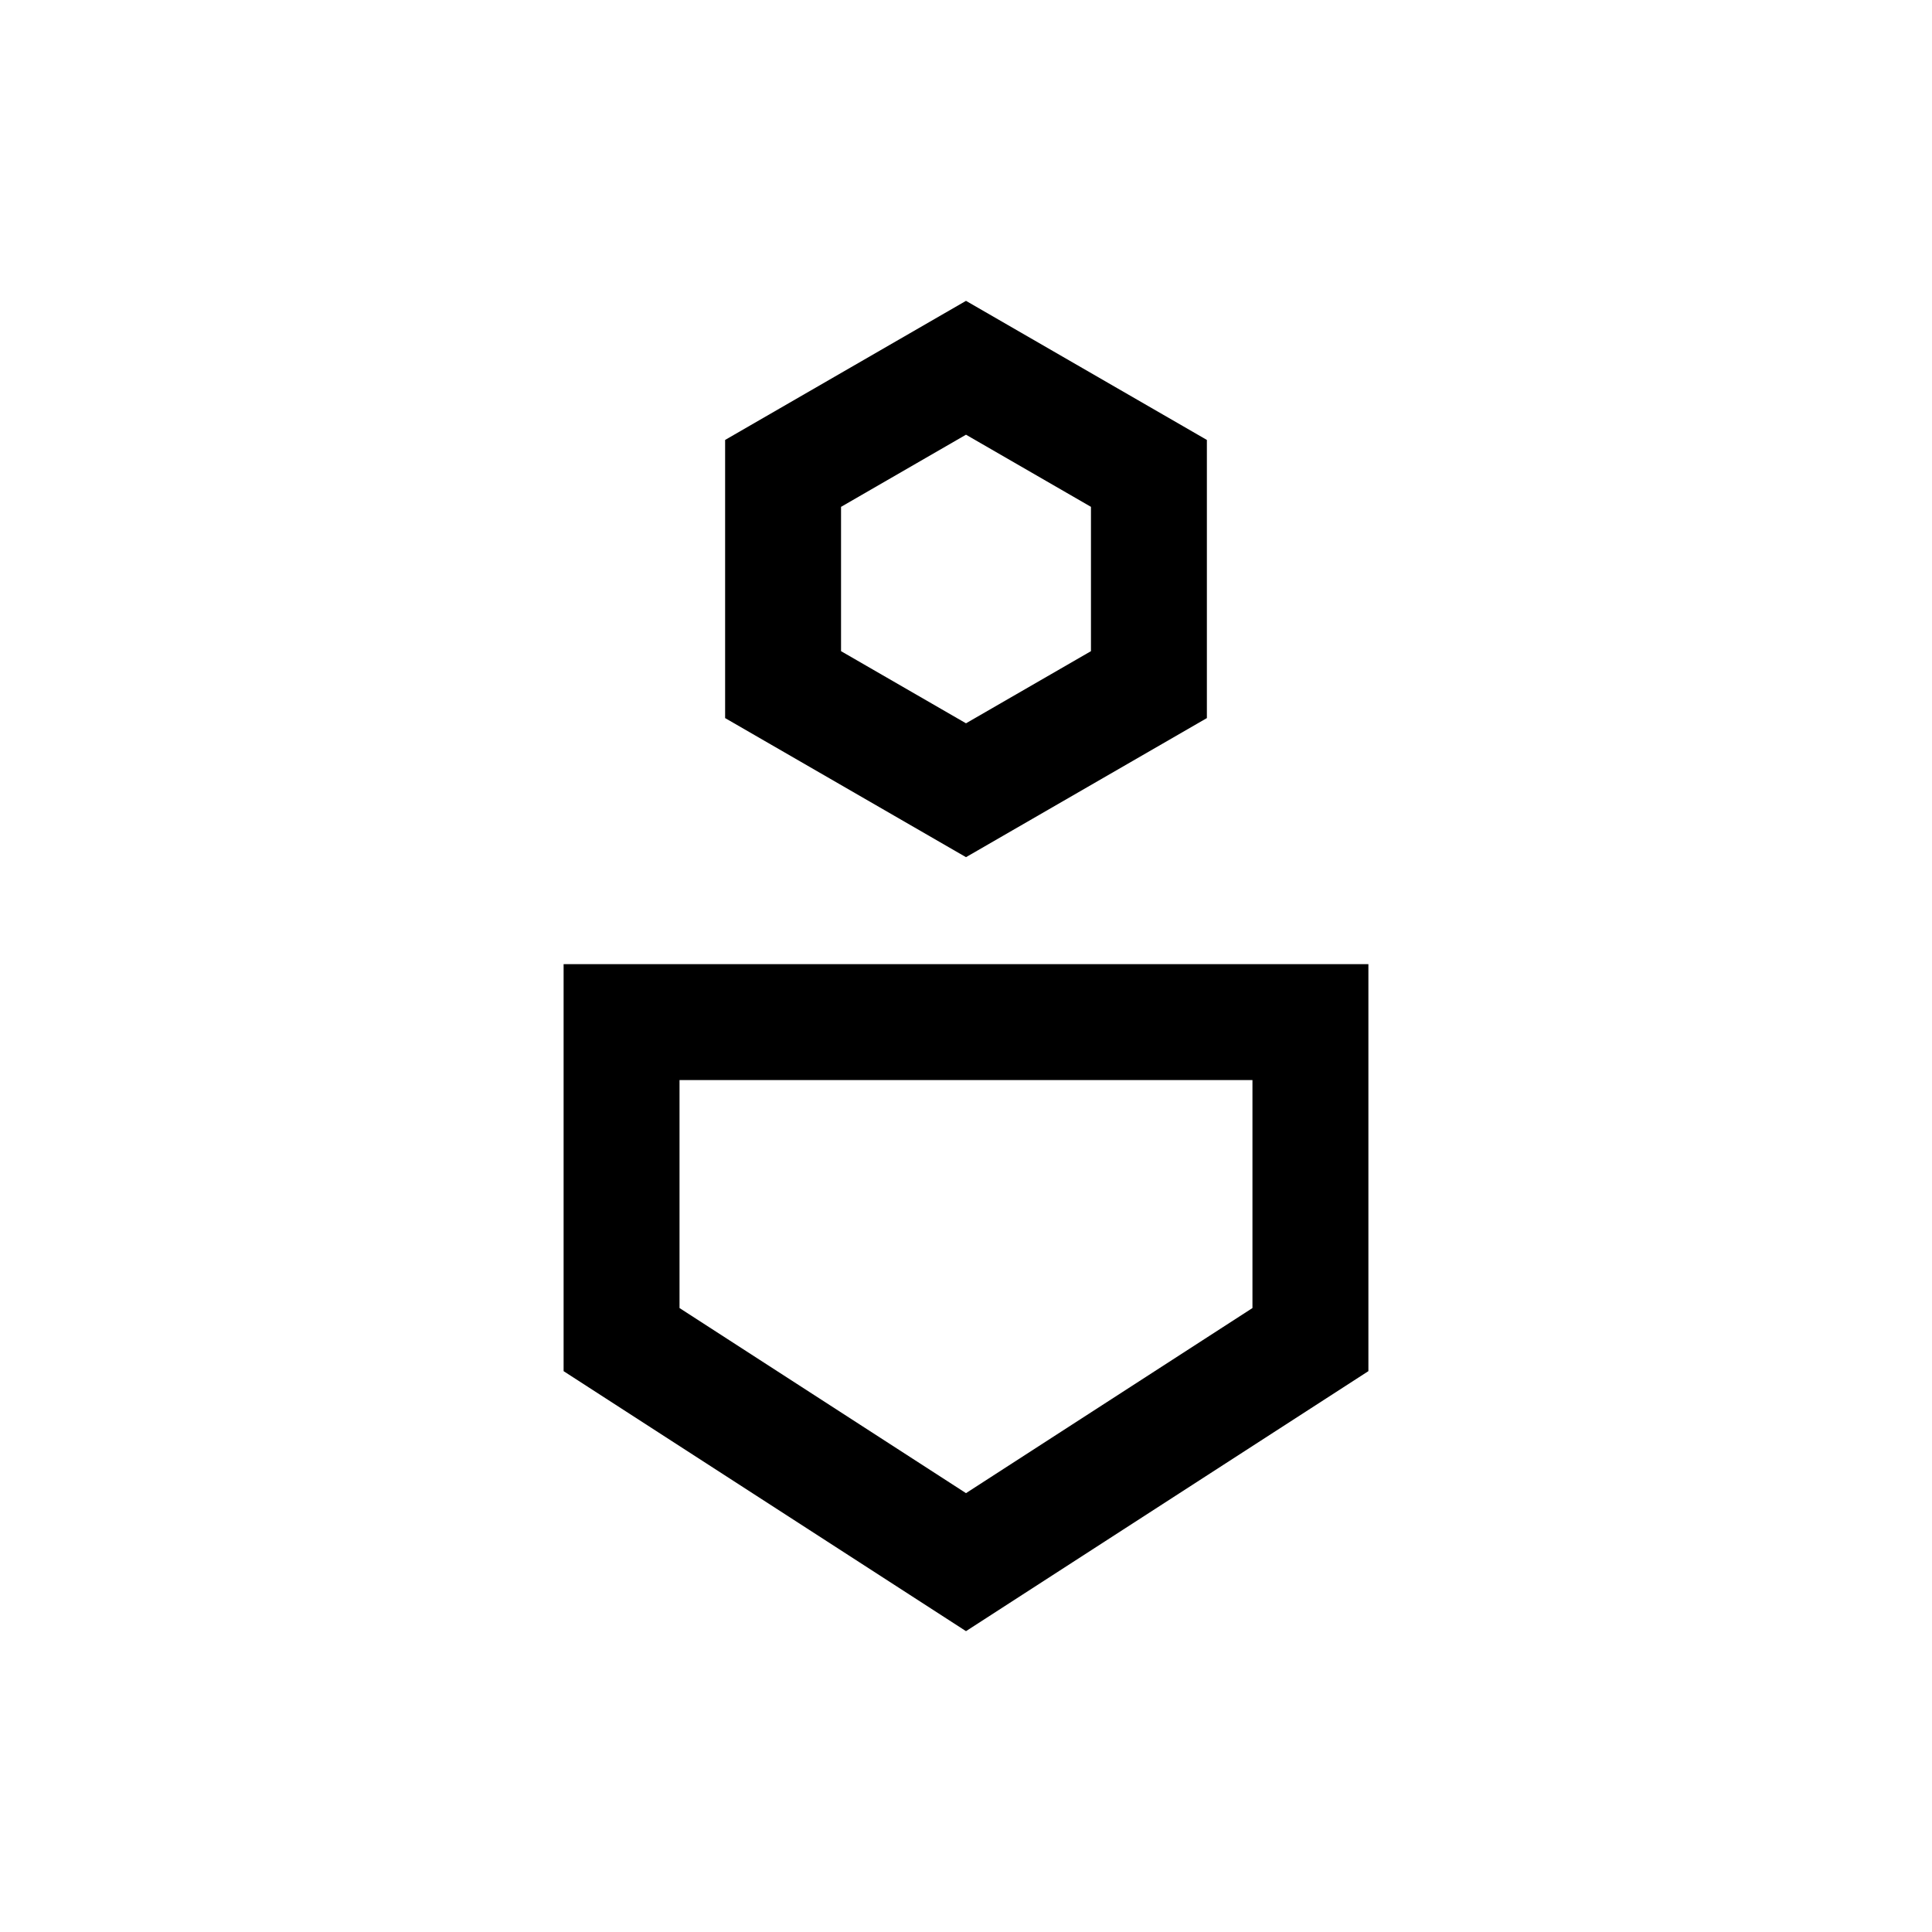
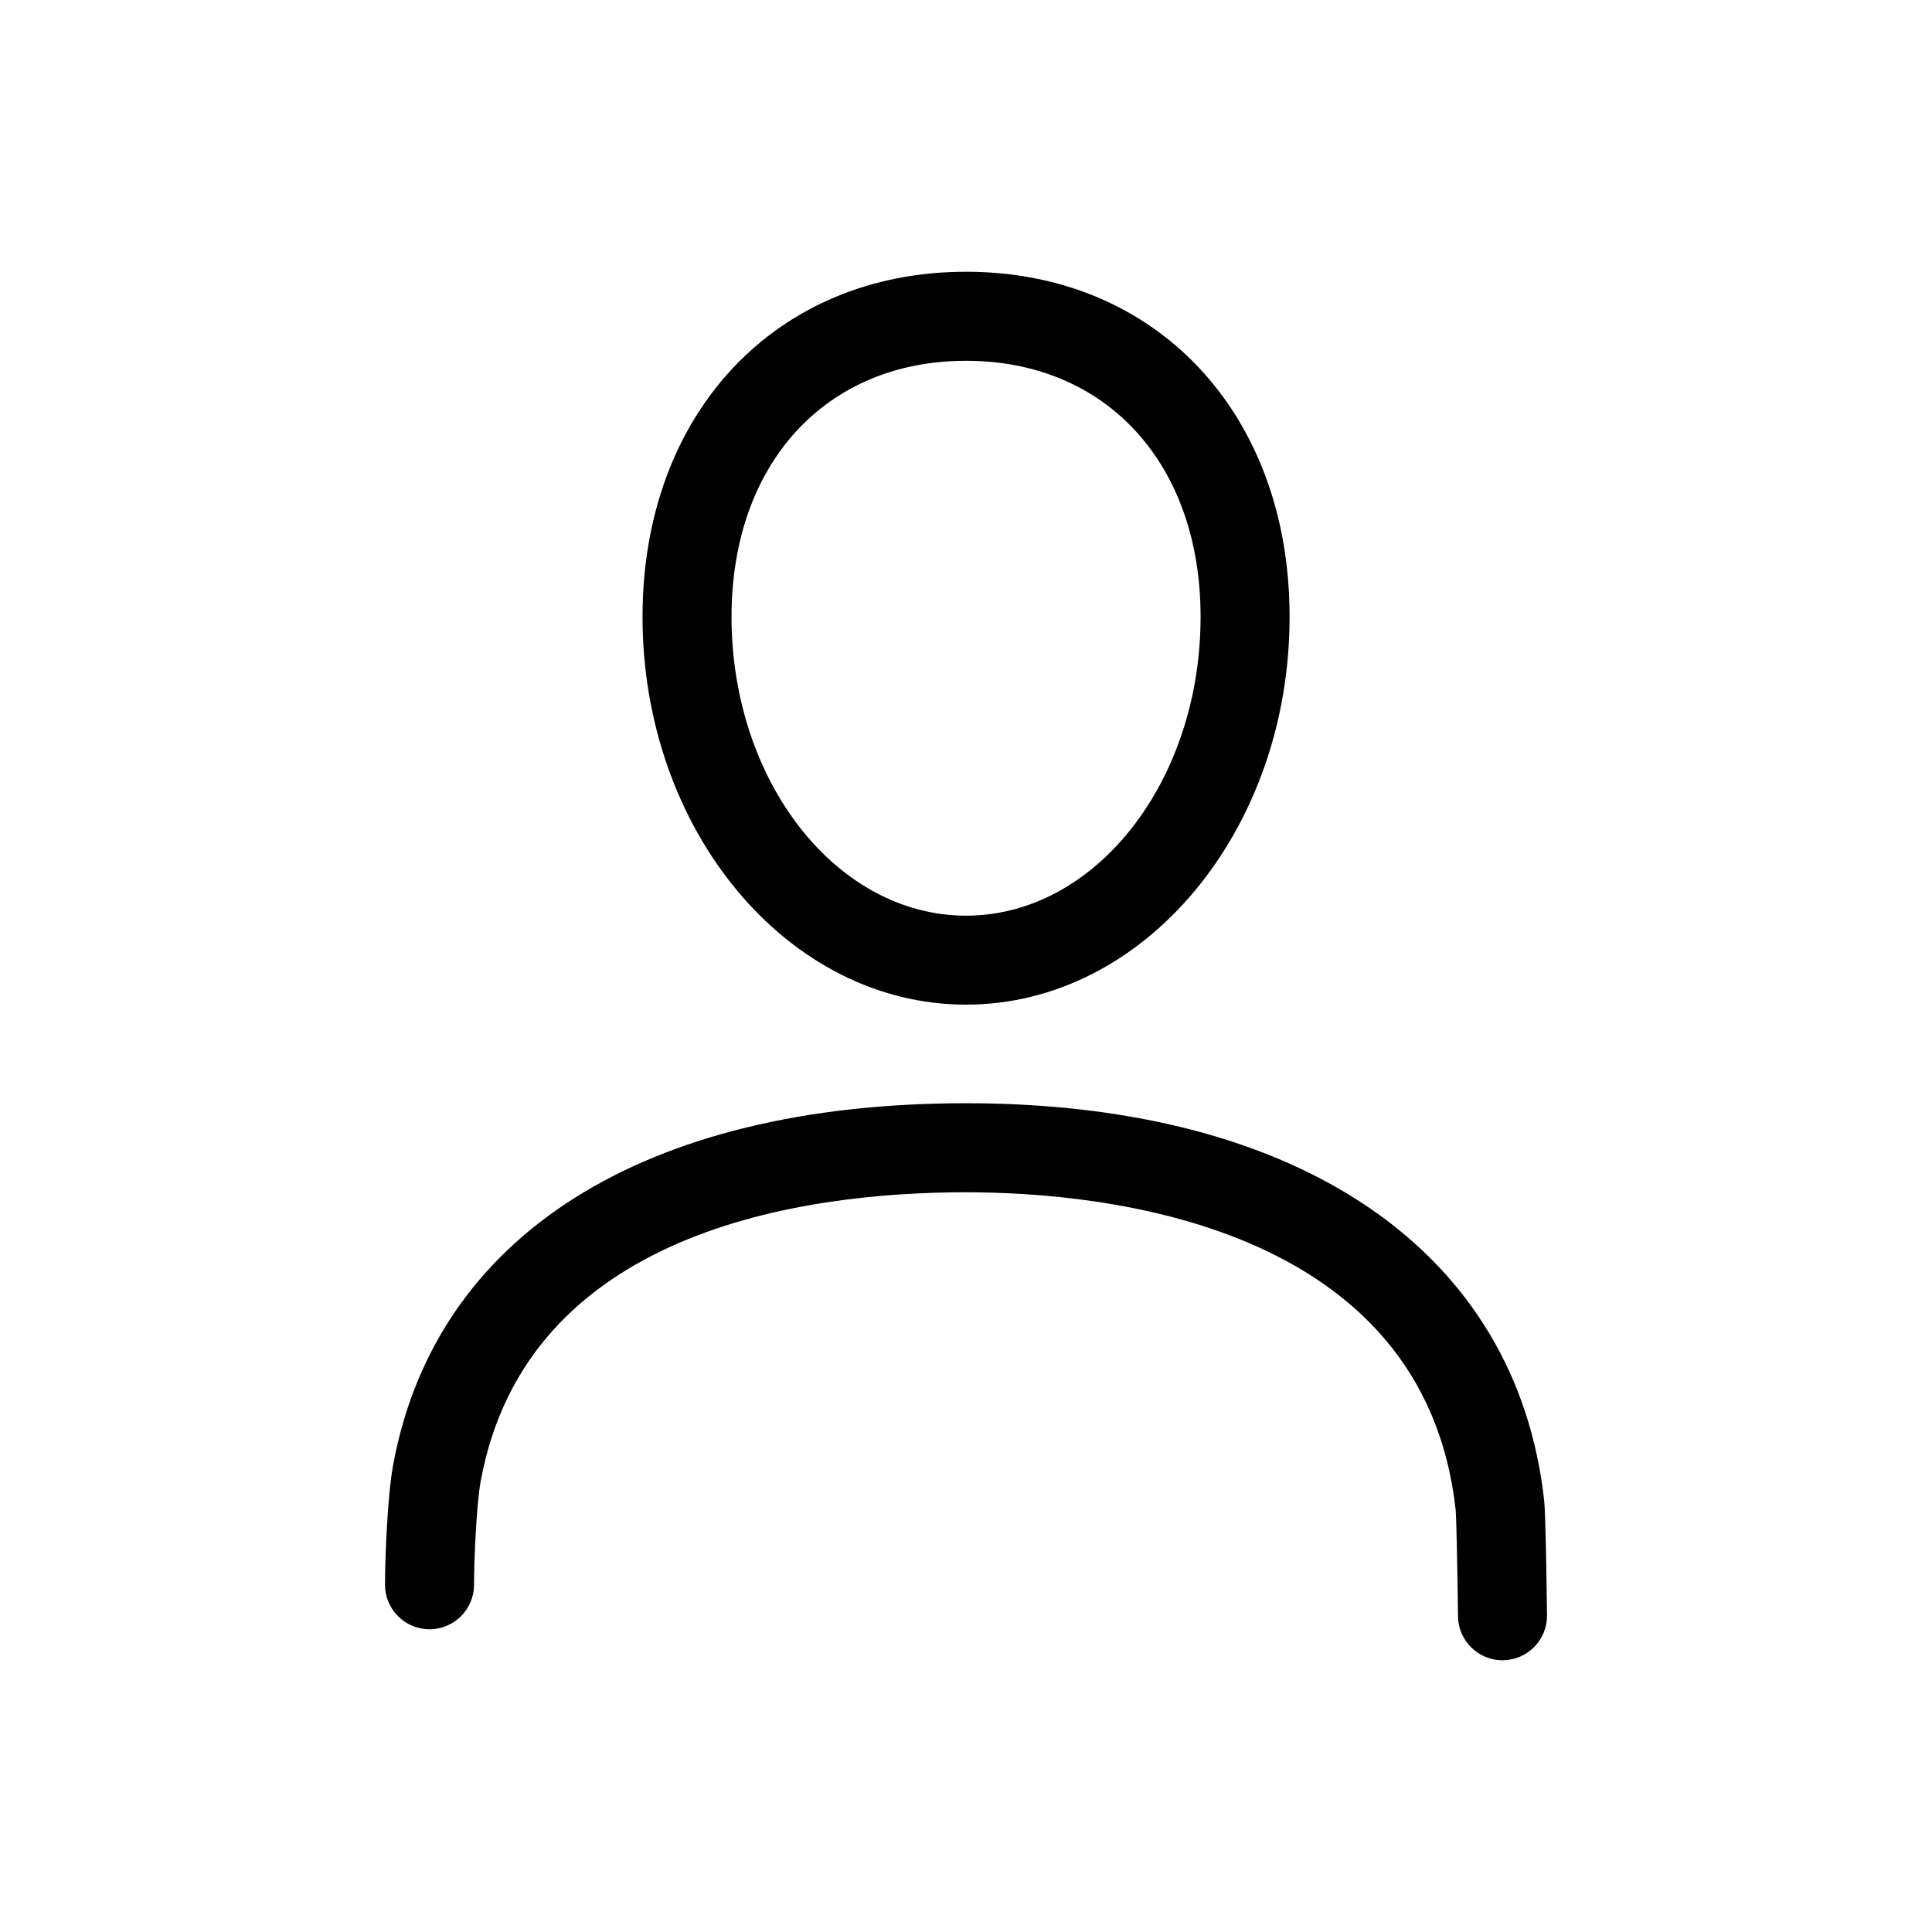
- <svg xmlns="http://www.w3.org/2000/svg" version="1.1" x="0px" y="0px" viewBox="0 0 100 100" style="enable-background:new 0 0 100 100;" xml:space="preserve">
-   <g>
-     <path d="M29.172,70.971L50,84.428l20.828-13.458V49.903H29.172V70.971z M35.172,55.903h29.655v11.801L50,77.285l-14.828-9.581   V55.903z" />
-     <path d="M37.532,22.771v14.397L50,44.367l12.468-7.199V22.771L50,15.572L37.532,22.771z M56.468,33.704L50,37.438l-6.468-3.734   v-7.469L50,22.5l6.468,3.734V33.704z" />
-   </g>
+ <svg xmlns="http://www.w3.org/2000/svg" version="1.1" id="Layer_1" x="0px" y="0px" width="100px" height="100px" viewBox="252.75 340.75 100 100" enable-background="new 252.75 340.75 100 100" xml:space="preserve">
+   <path d="M332.677,418.432c-1.407-12.886-12.594-20.579-29.924-20.579c-16.695,0-27.509,6.848-29.667,18.795  c-0.288,1.631-0.408,4.795-0.408,6.128c0,1.271,1.032,2.304,2.304,2.304s2.304-1.032,2.304-2.304c0-1.393,0.132-4.158,0.337-5.315  c2.357-13.051,16.757-14.999,25.131-14.999c7.079,0,23.722,1.605,25.343,16.462c0.029,0.322,0.079,2.311,0.119,5.485  c0.016,1.263,1.043,2.276,2.303,2.276c0.01,0,0.021,0,0.028,0c1.271-0.016,2.291-1.06,2.276-2.331  C332.792,421.986,332.744,419.041,332.677,418.432z M302.753,392.75c9.234,0,16.746-9.007,16.746-20.078  c0-10.514-6.887-17.856-16.746-17.856s-16.746,7.343-16.746,17.856C286.007,383.743,293.519,392.75,302.753,392.75z   M302.753,359.424c7.261,0,12.139,5.325,12.139,13.249c0,8.53-5.445,15.472-12.139,15.472s-12.139-6.94-12.139-15.472  C290.614,364.747,295.492,359.424,302.753,359.424z" />
</svg>
